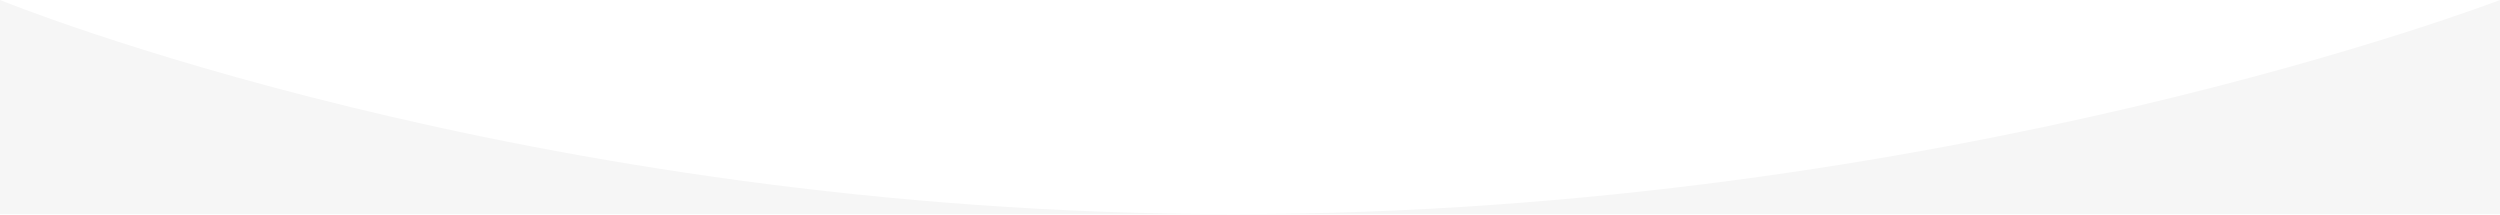
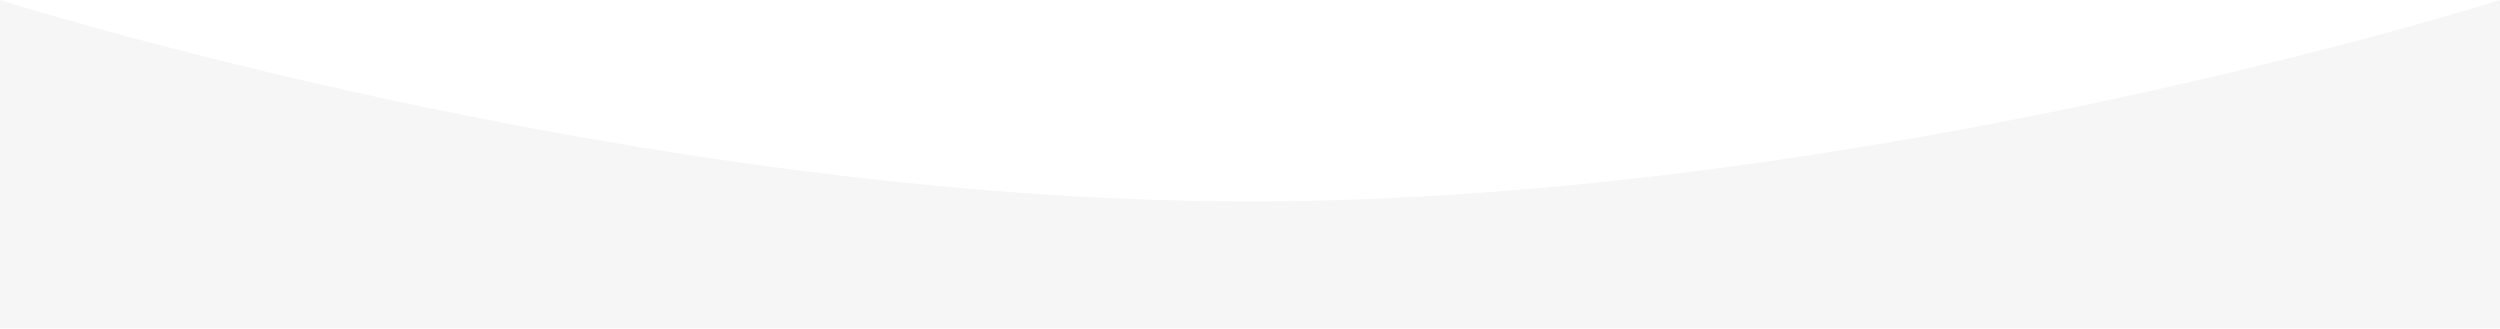
- <svg xmlns="http://www.w3.org/2000/svg" version="1.1" id="Layer_1" x="0px" y="0px" viewBox="0 0 1366 117" style="enable-background:new 0 0 1366 117;" xml:space="preserve">
+ <svg xmlns="http://www.w3.org/2000/svg" version="1.1" id="Layer_1" x="0px" y="0px" viewBox="0 0 1920 252.25" style="enable-background:new 0 0 1920 252.25;" xml:space="preserve">
  <style type="text/css">
	.st0{fill:#F6F6F6;}
</style>
  <g>
-     <path class="st0" d="M0,117h674C286,117,0,0,0,0V117z" />
-     <path class="st0" d="M1366,117V0c0,0-304,117-692,117H1366z" />
+     <path class="st0" d="M1920,252.25H0V0c0,0,486.67,154.67,960,154.67S1920,0,1920,0V252.25z" />
  </g>
</svg>
